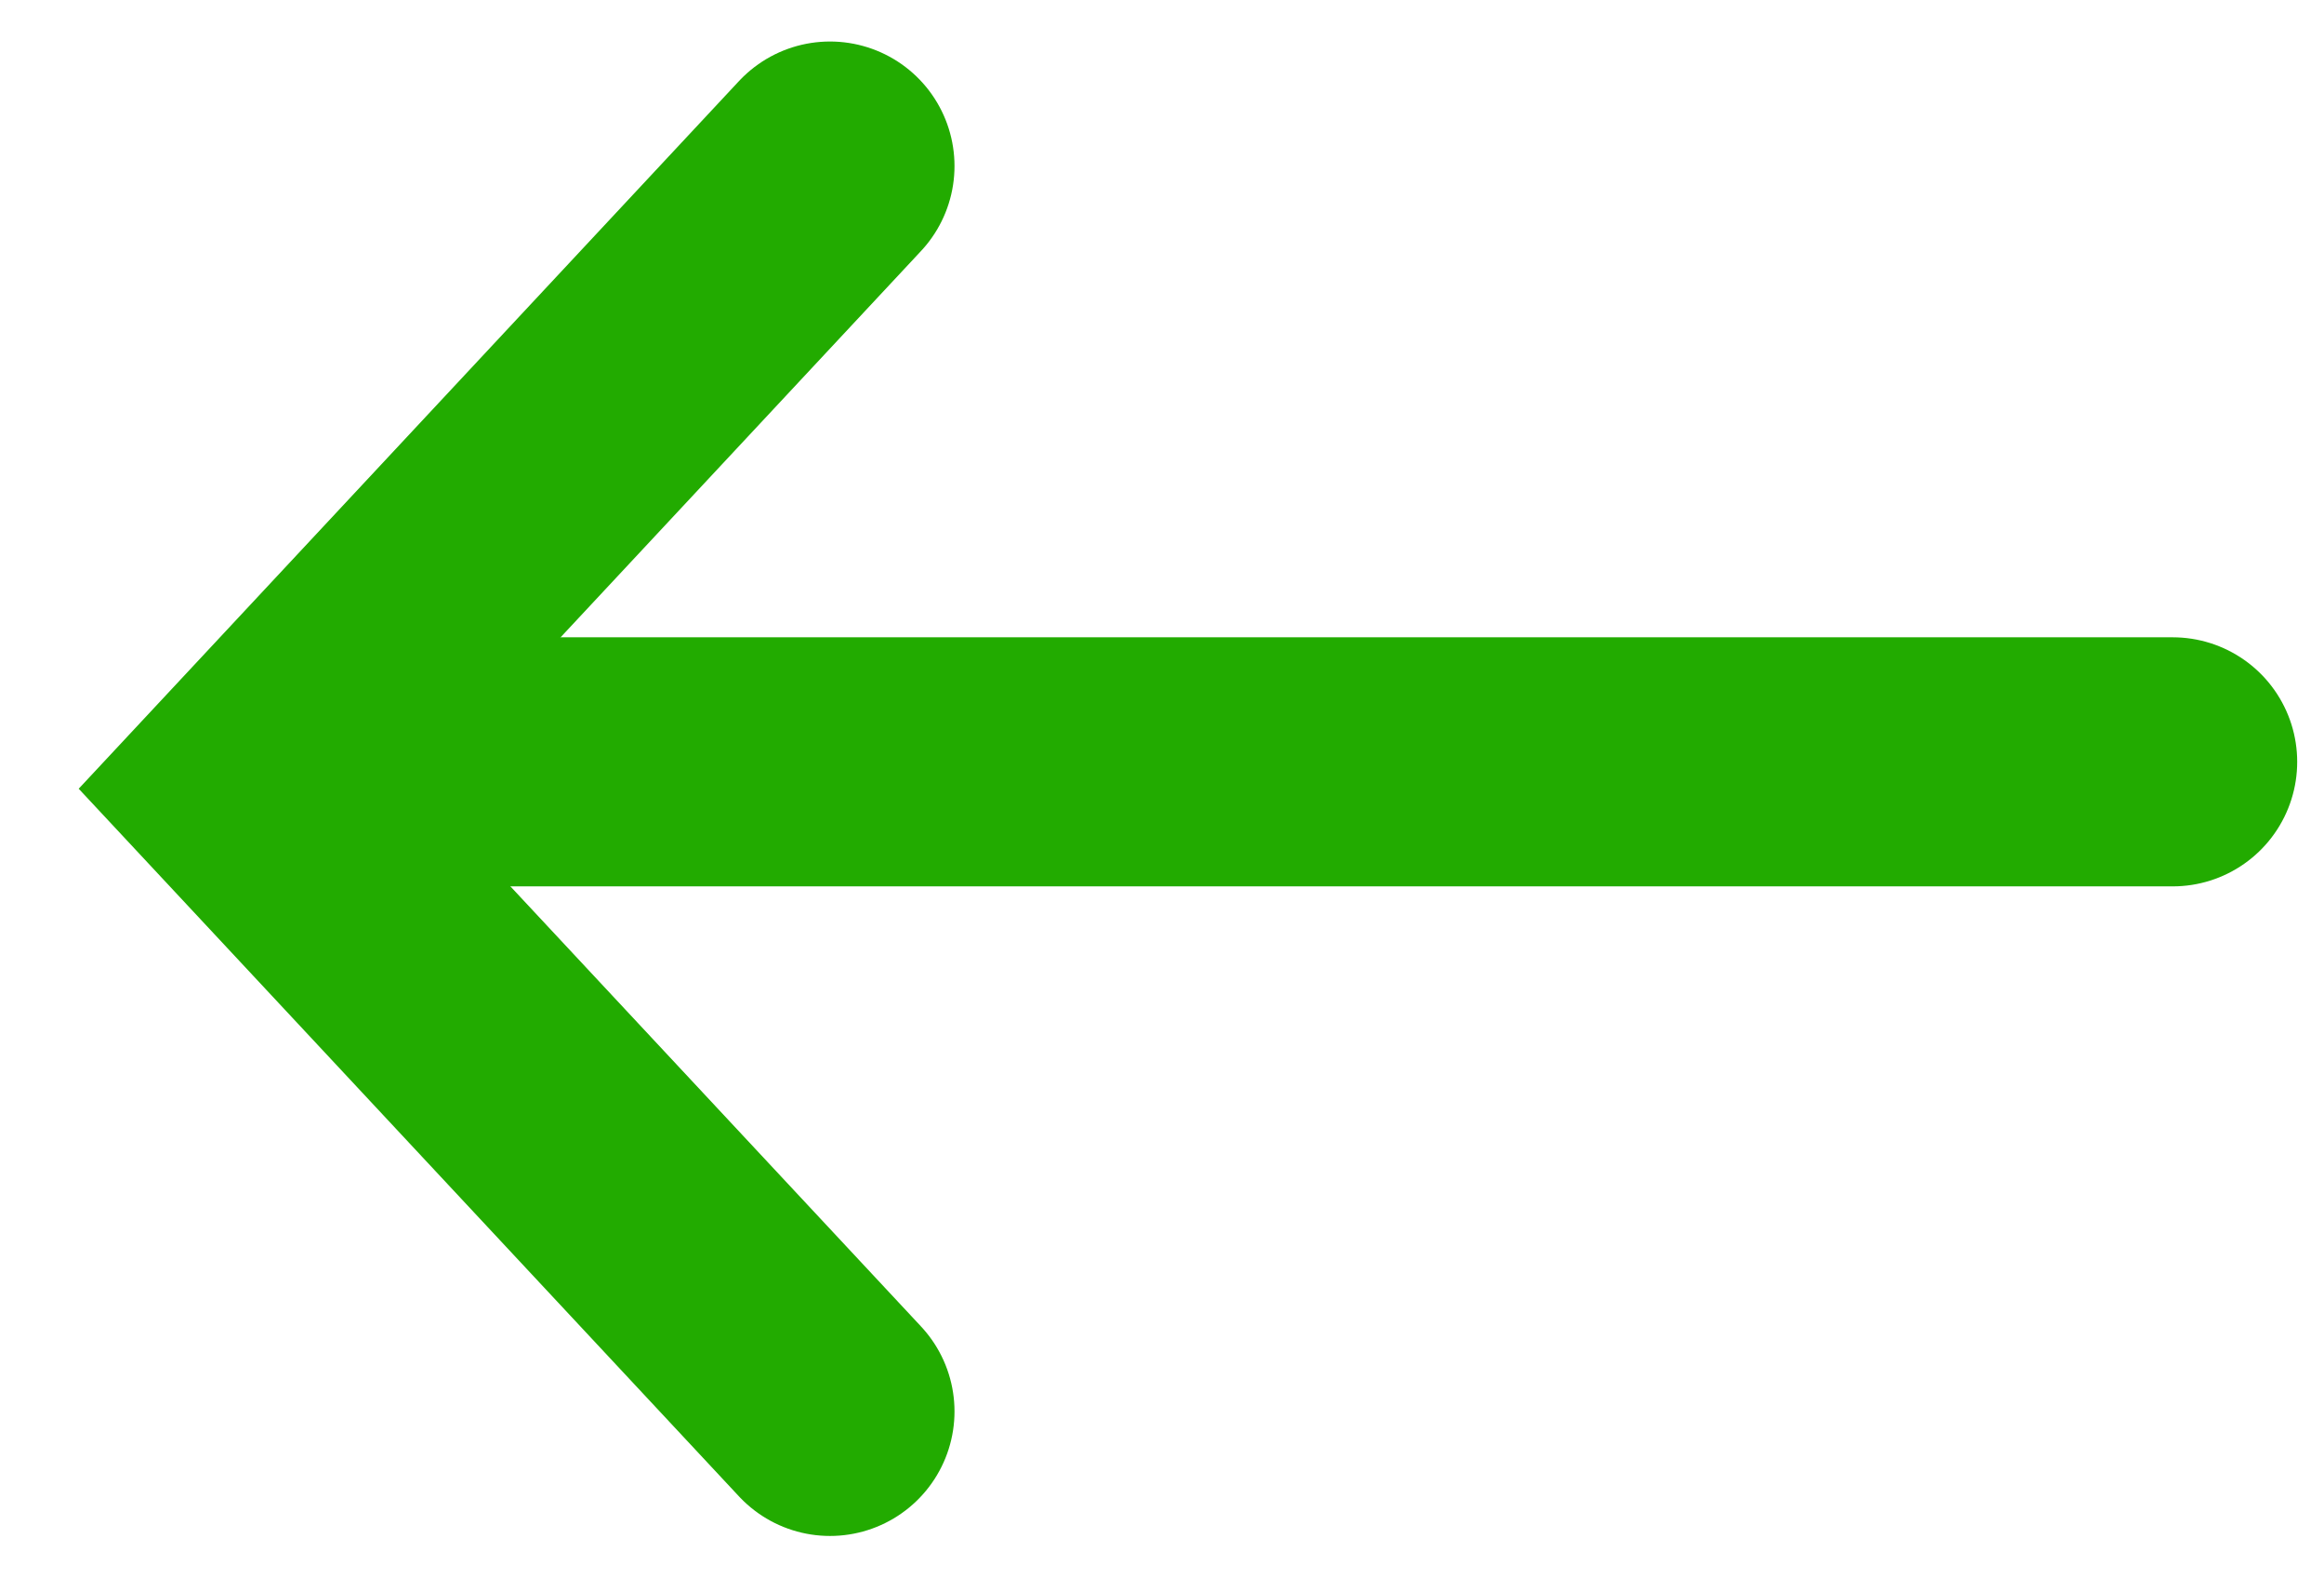
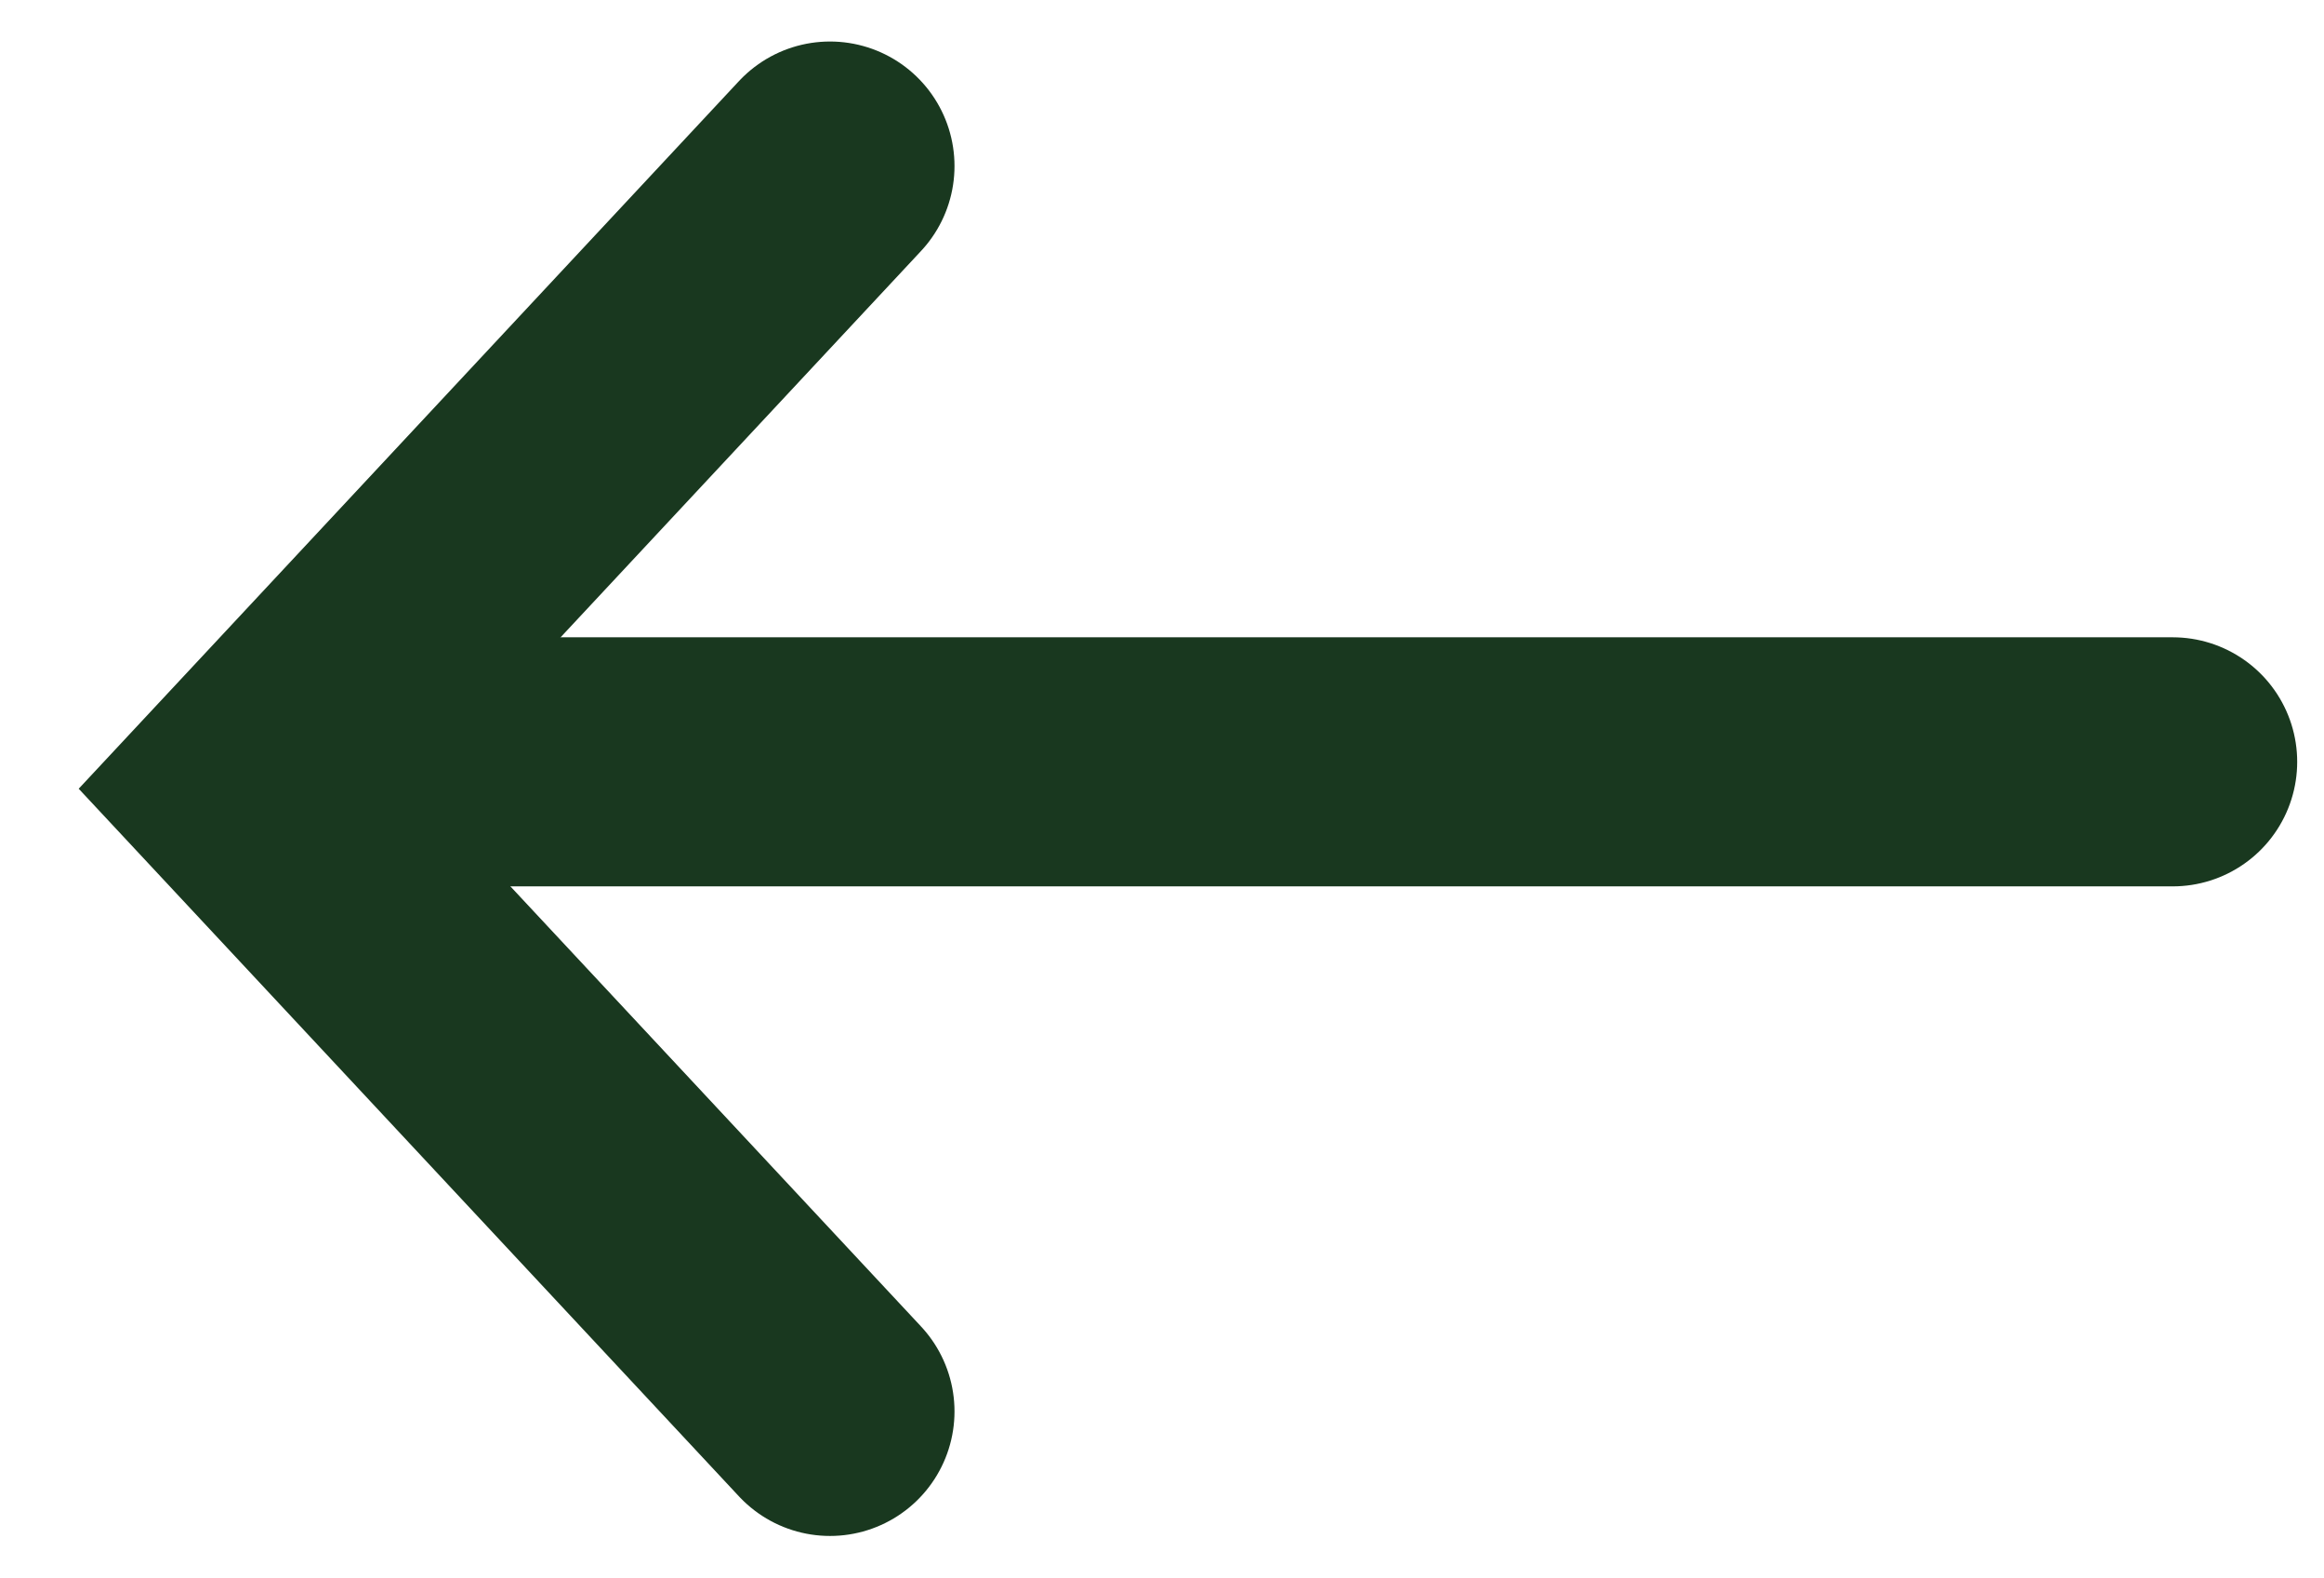
<svg xmlns="http://www.w3.org/2000/svg" width="28" height="19" viewBox="0 0 28 19" fill="none">
-   <path d="M10 2L3 9.5L10 17" stroke="#22AB00" stroke-width="3" stroke-linecap="round" />
-   <path d="M5.471 9.176H26.177" stroke="#22AB00" stroke-width="3" stroke-linecap="round" />
+   <path d="M10 2L3 9.5L10 17" stroke="#19381F" stroke-width="3" stroke-linecap="round" />
+   <path d="M5.471 9.176H26.177" stroke="#19381F" stroke-width="3" stroke-linecap="round" />
</svg>
